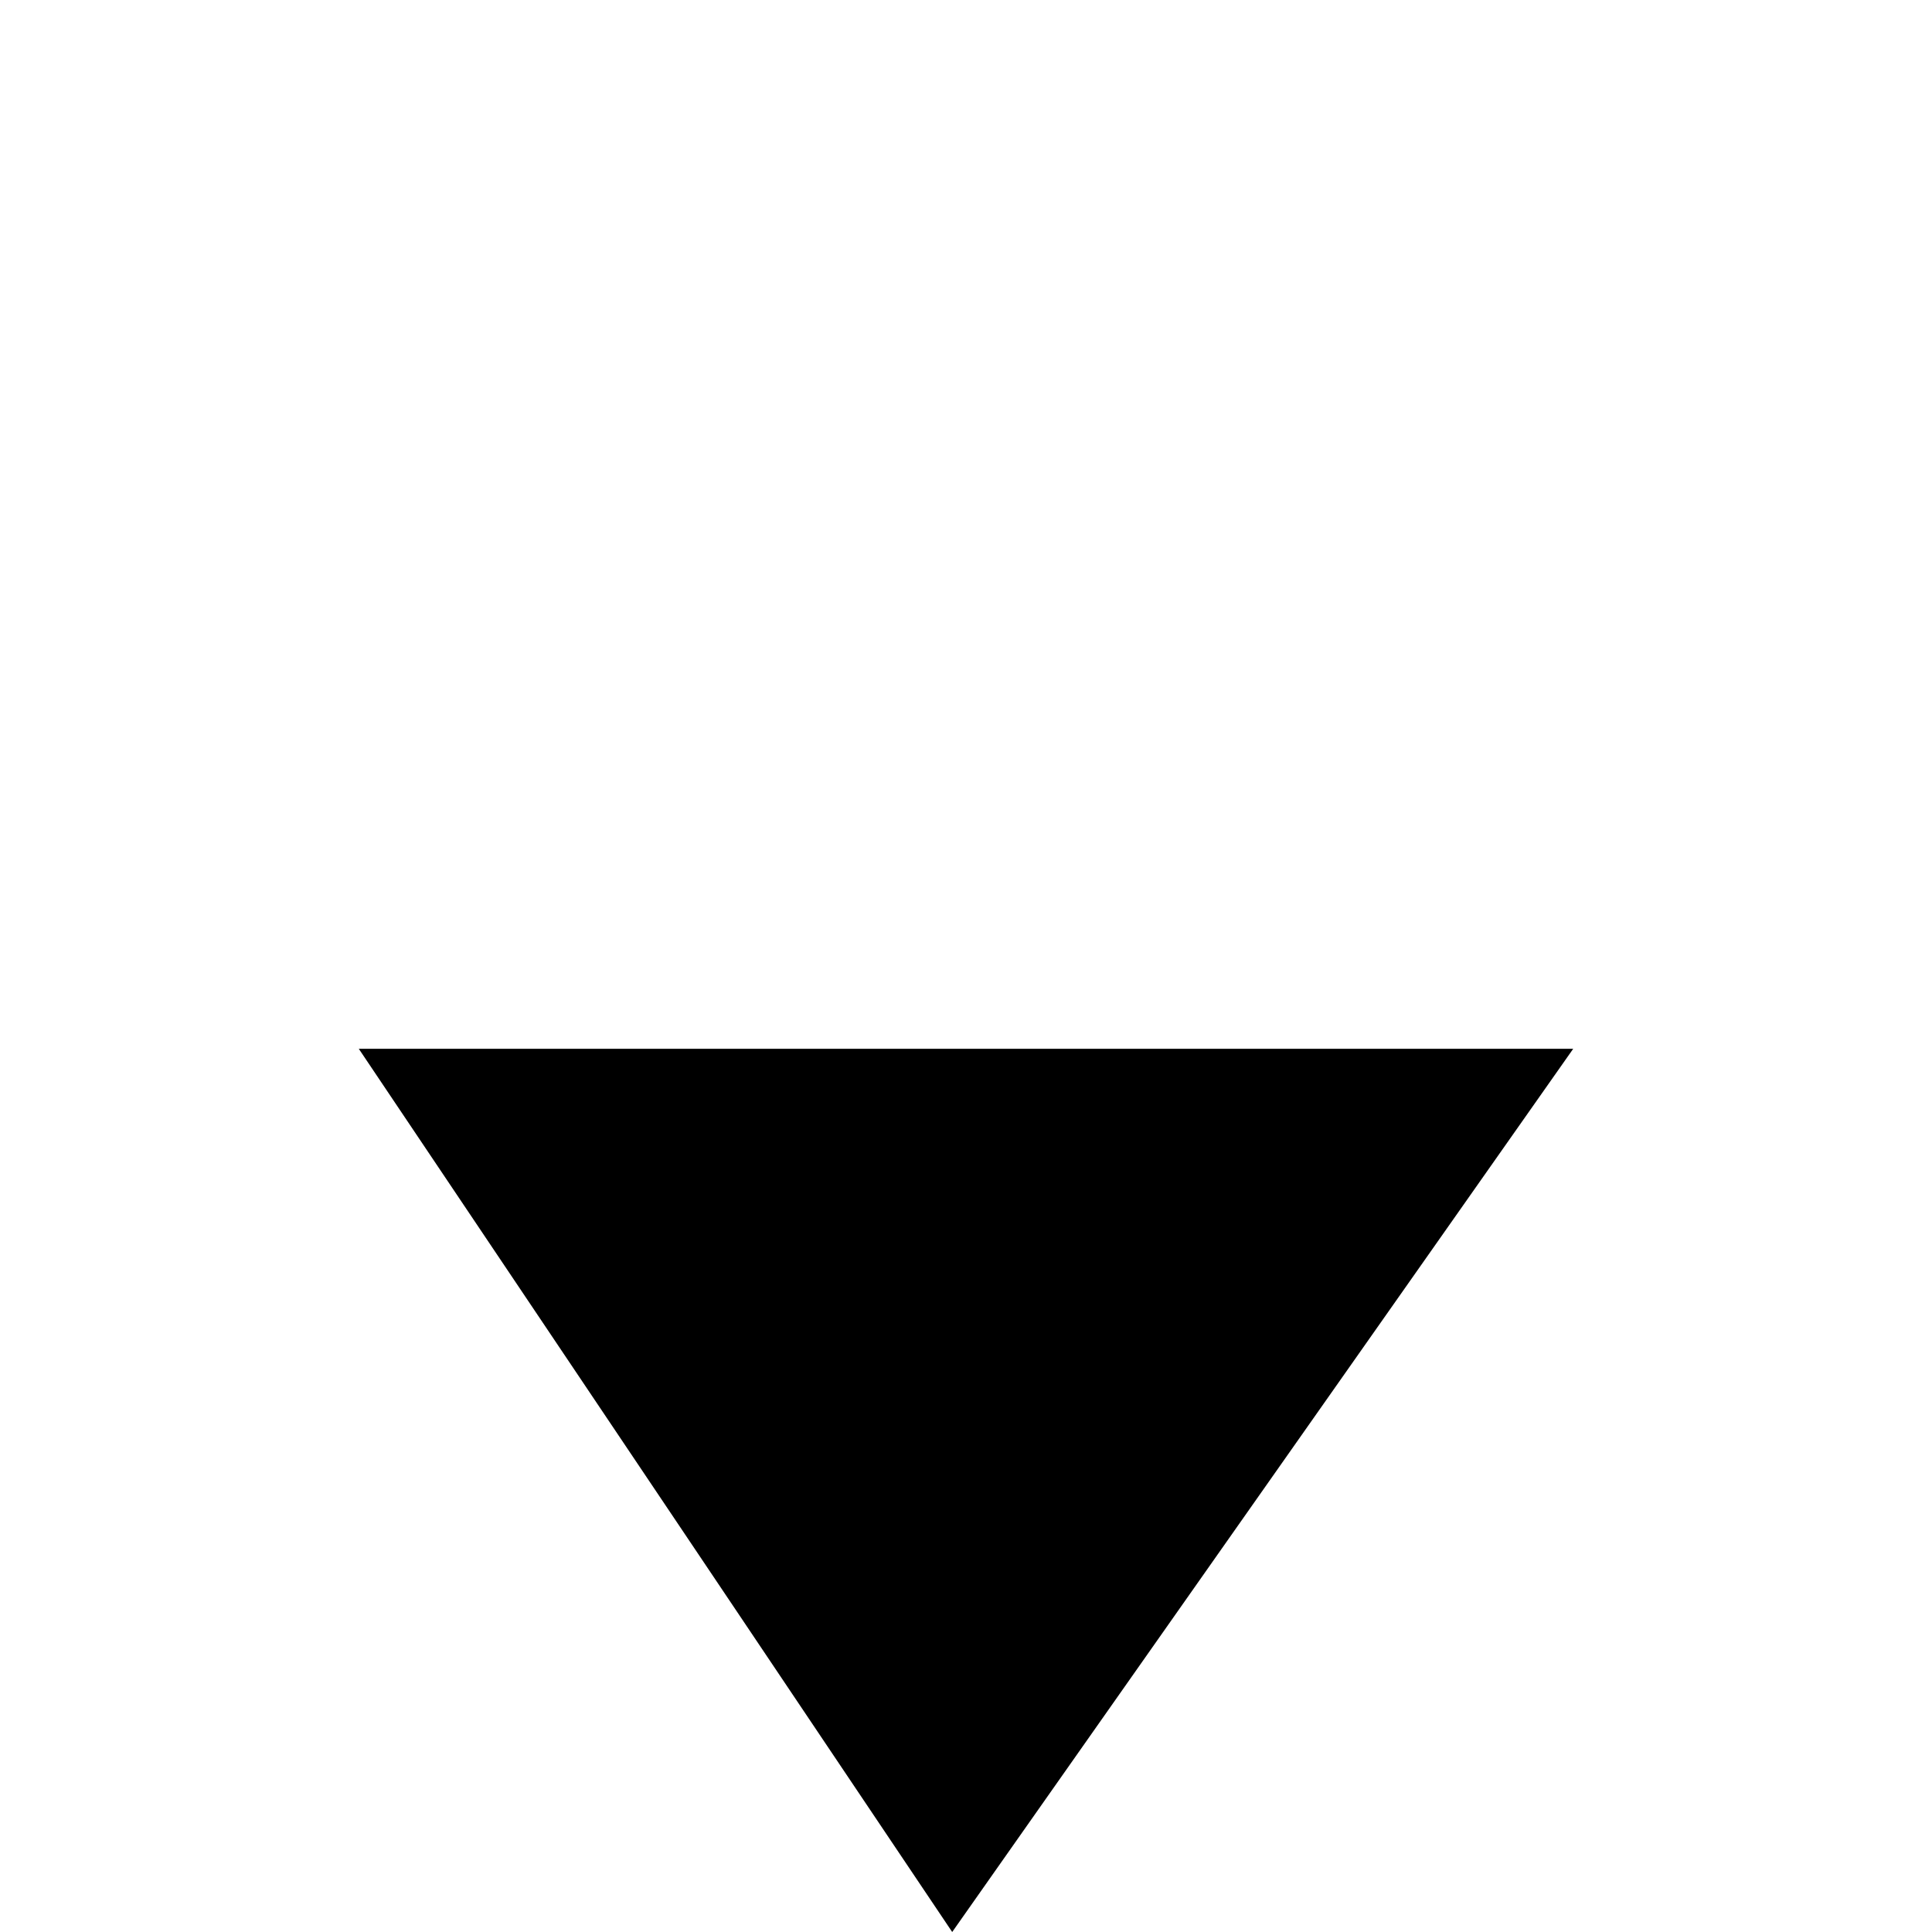
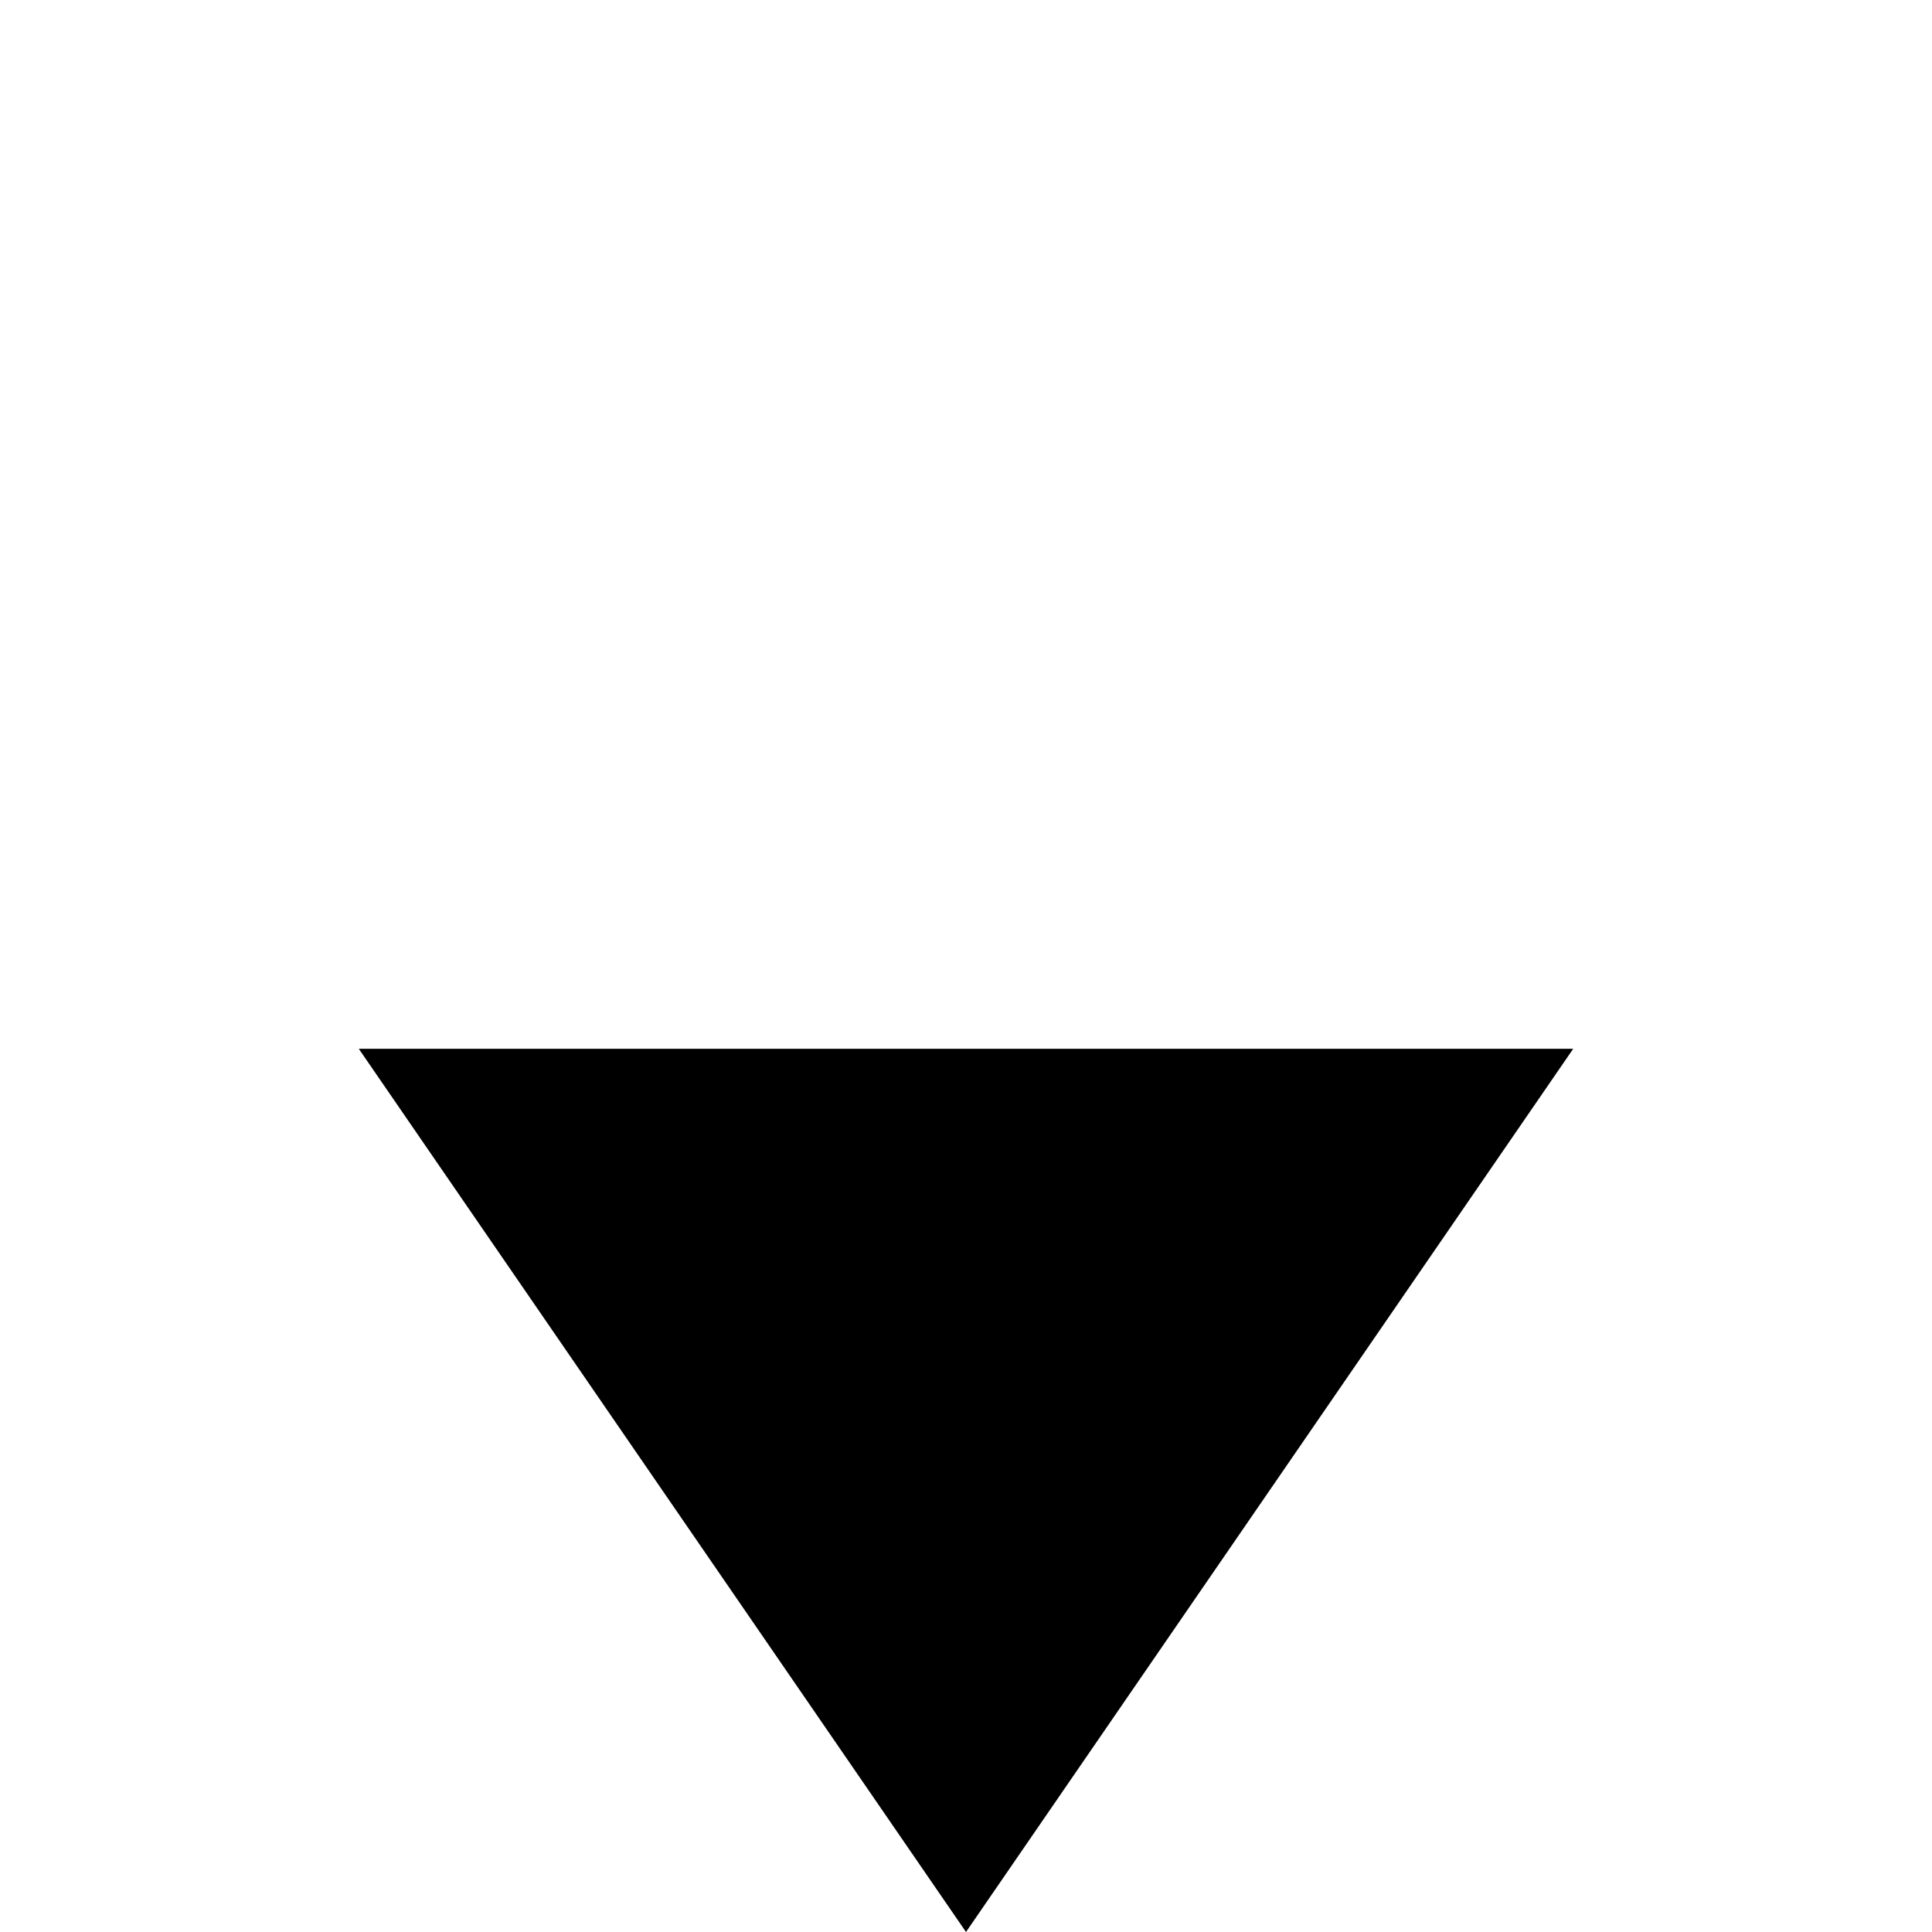
<svg xmlns="http://www.w3.org/2000/svg" version="1.1" id="sort-down" x="0px" y="0px" viewBox="0 0 14 14" style="enable-background:new 0 0 14 14;" xml:space="preserve">
-   <polygon points="11.4,7.6 2.6,7.6 6.9,14 " />
+   <polygon points="2.6,7.6 7,14 11.4,7.6 " />
</svg>
